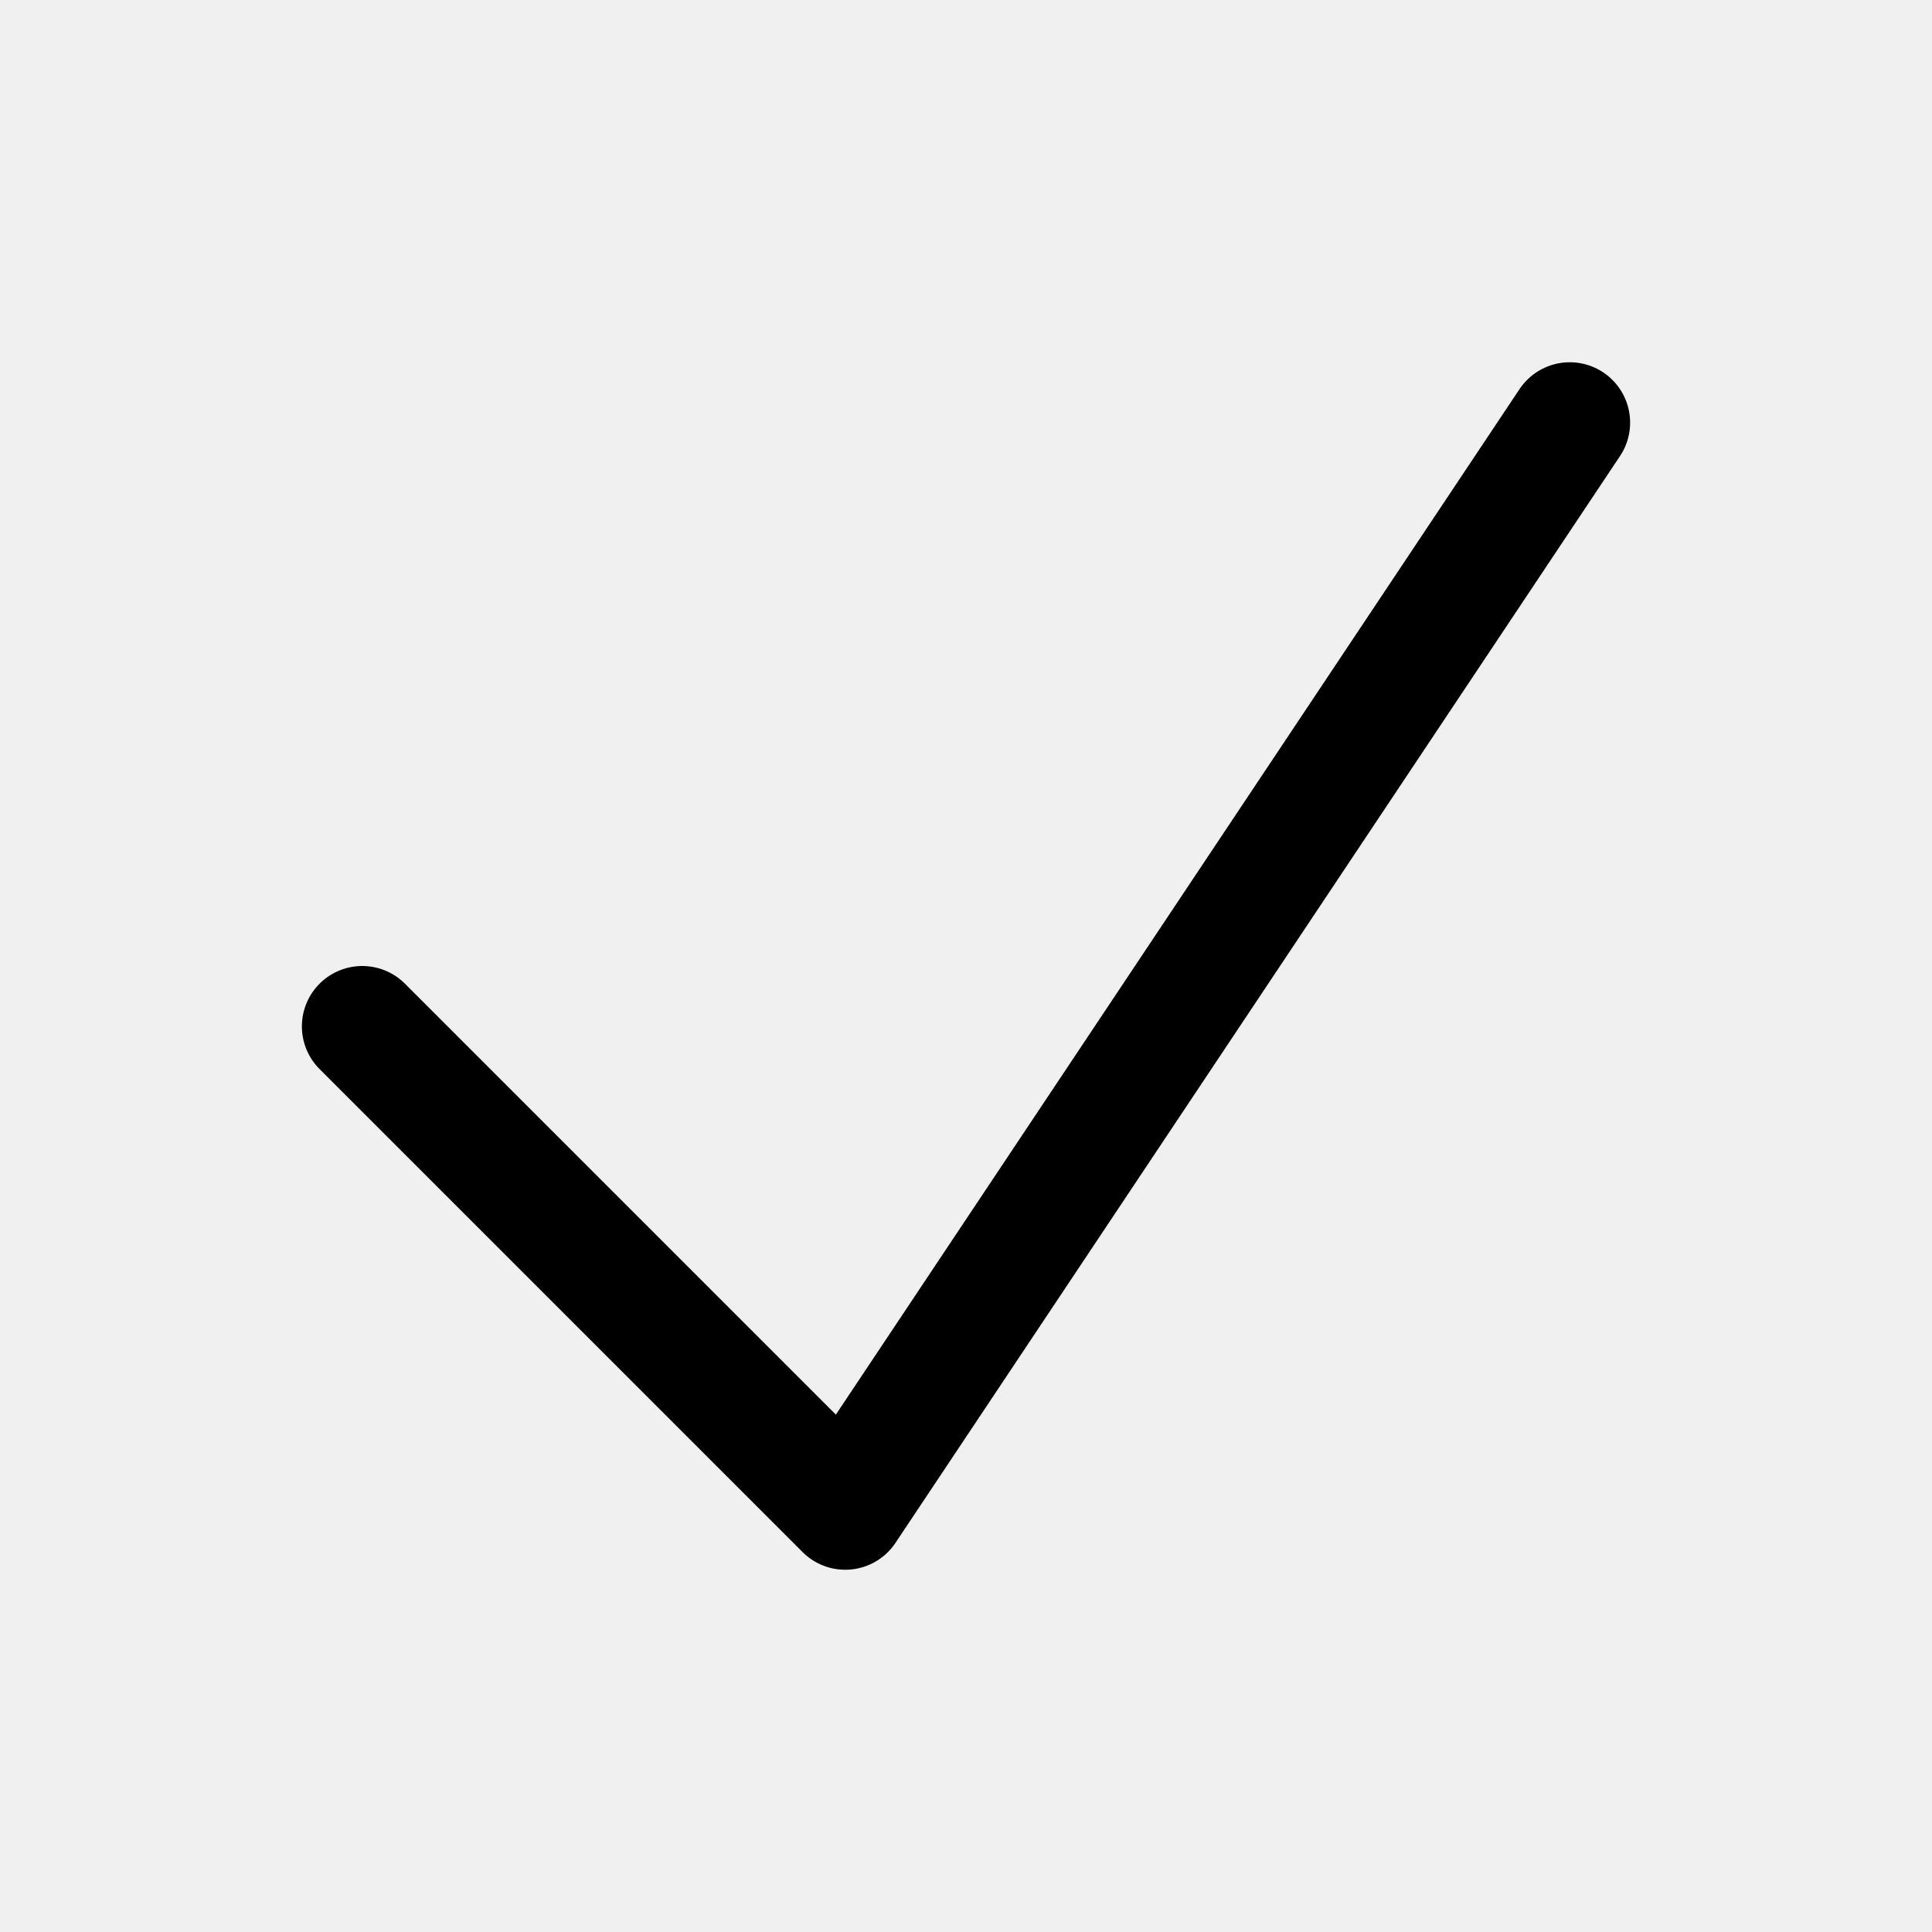
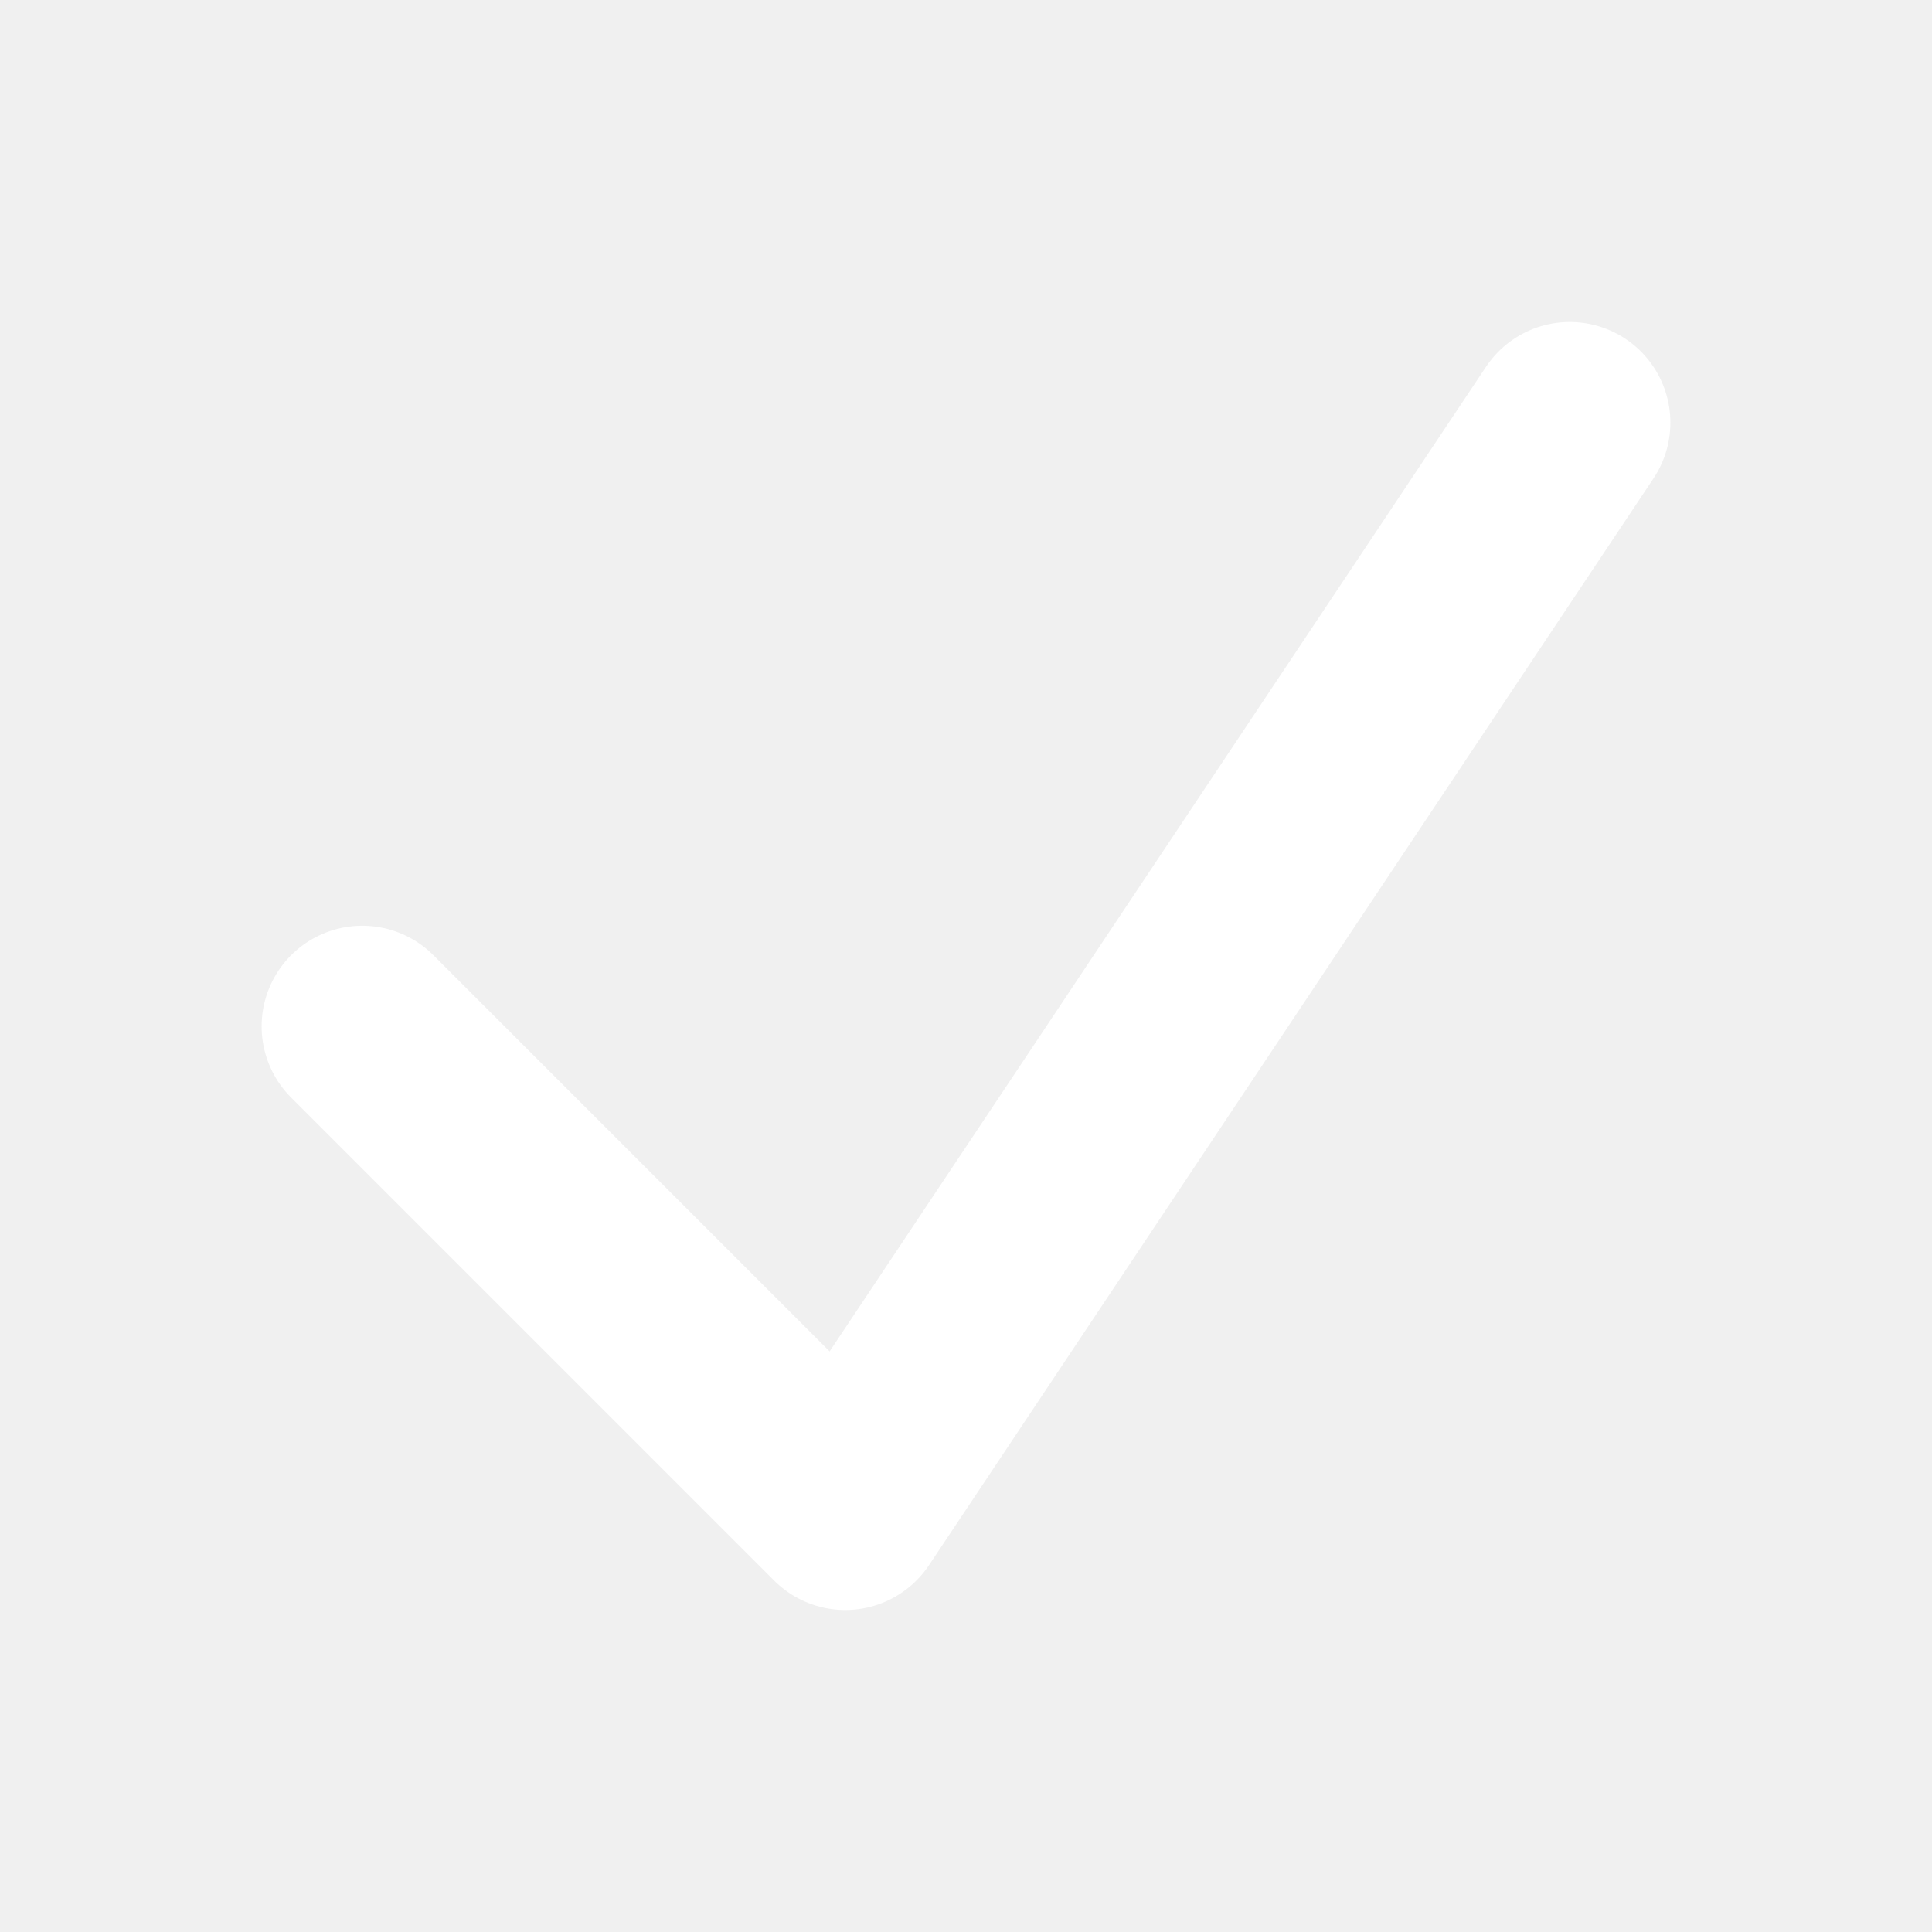
- <svg xmlns="http://www.w3.org/2000/svg" fill="none" viewBox="0 0 24 24" stroke-width="1.5" stroke="currentColor" class="size-6">
+ <svg xmlns="http://www.w3.org/2000/svg" fill="none" viewBox="0 0 24 24" stroke-width="2.5" stroke="white" class="size-6">
  <path stroke-linecap="round" stroke-linejoin="round" d="m4.5 12.75 6 6 9-13.5" />
</svg>
